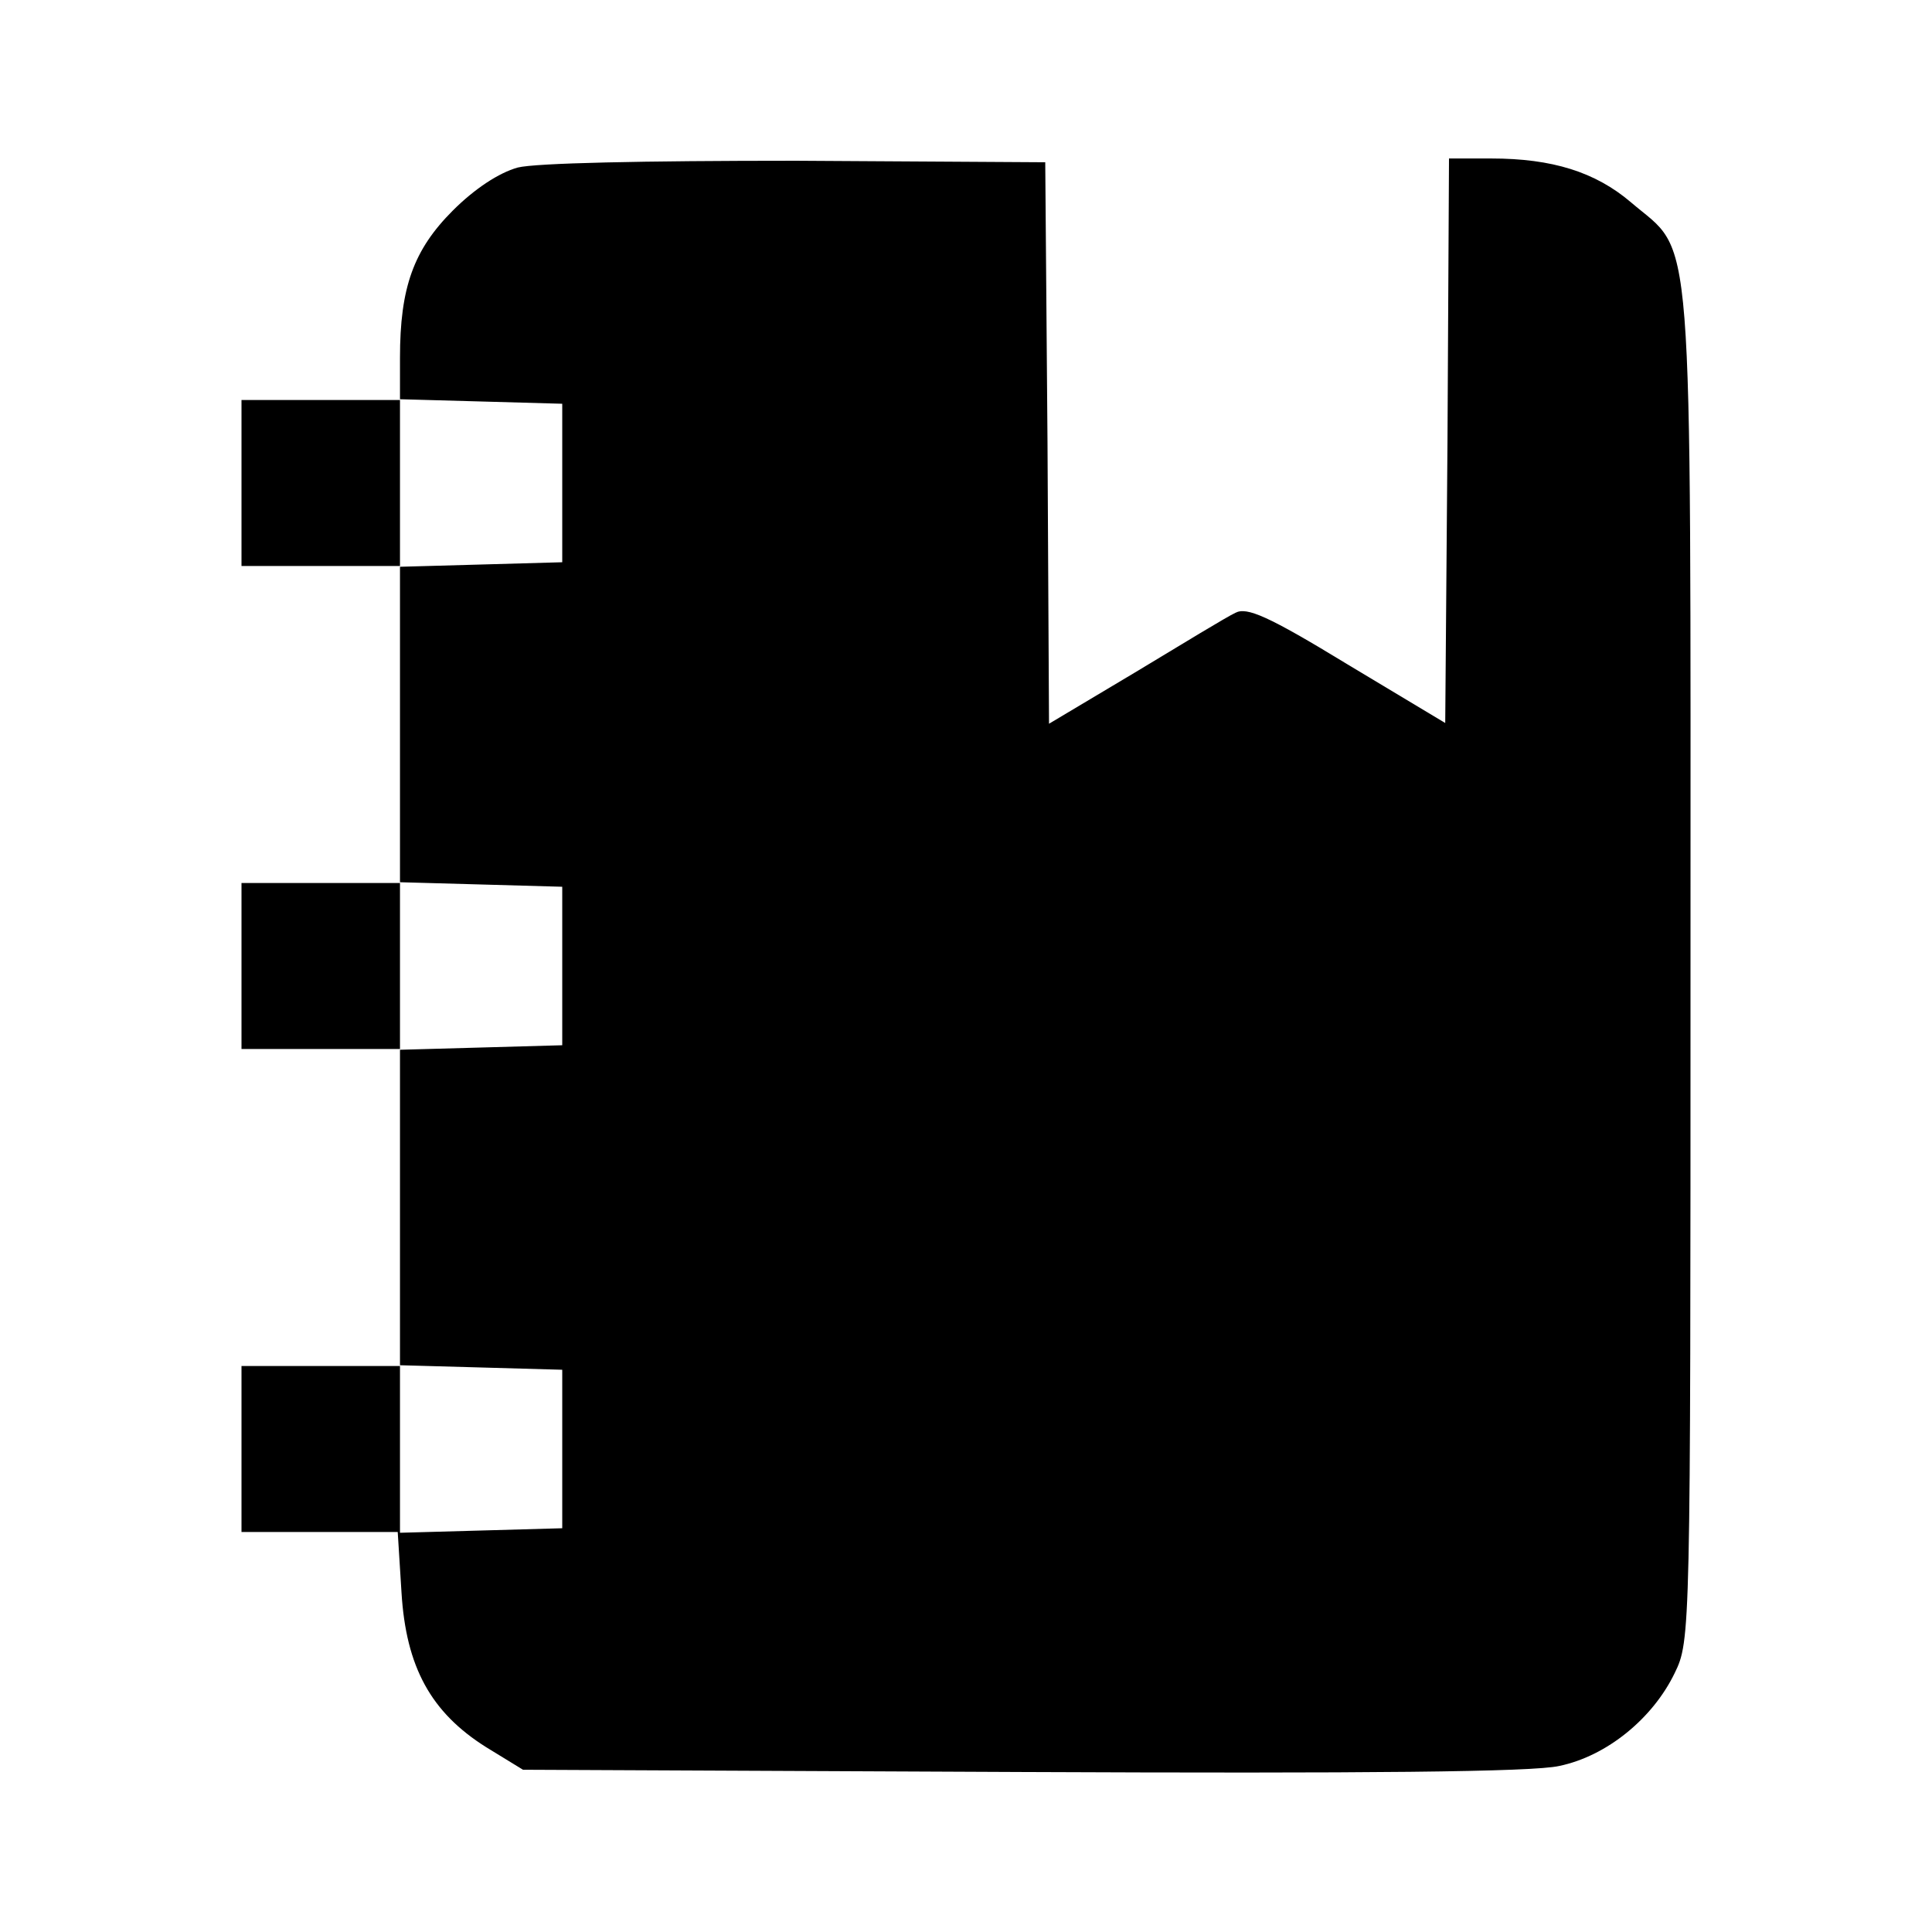
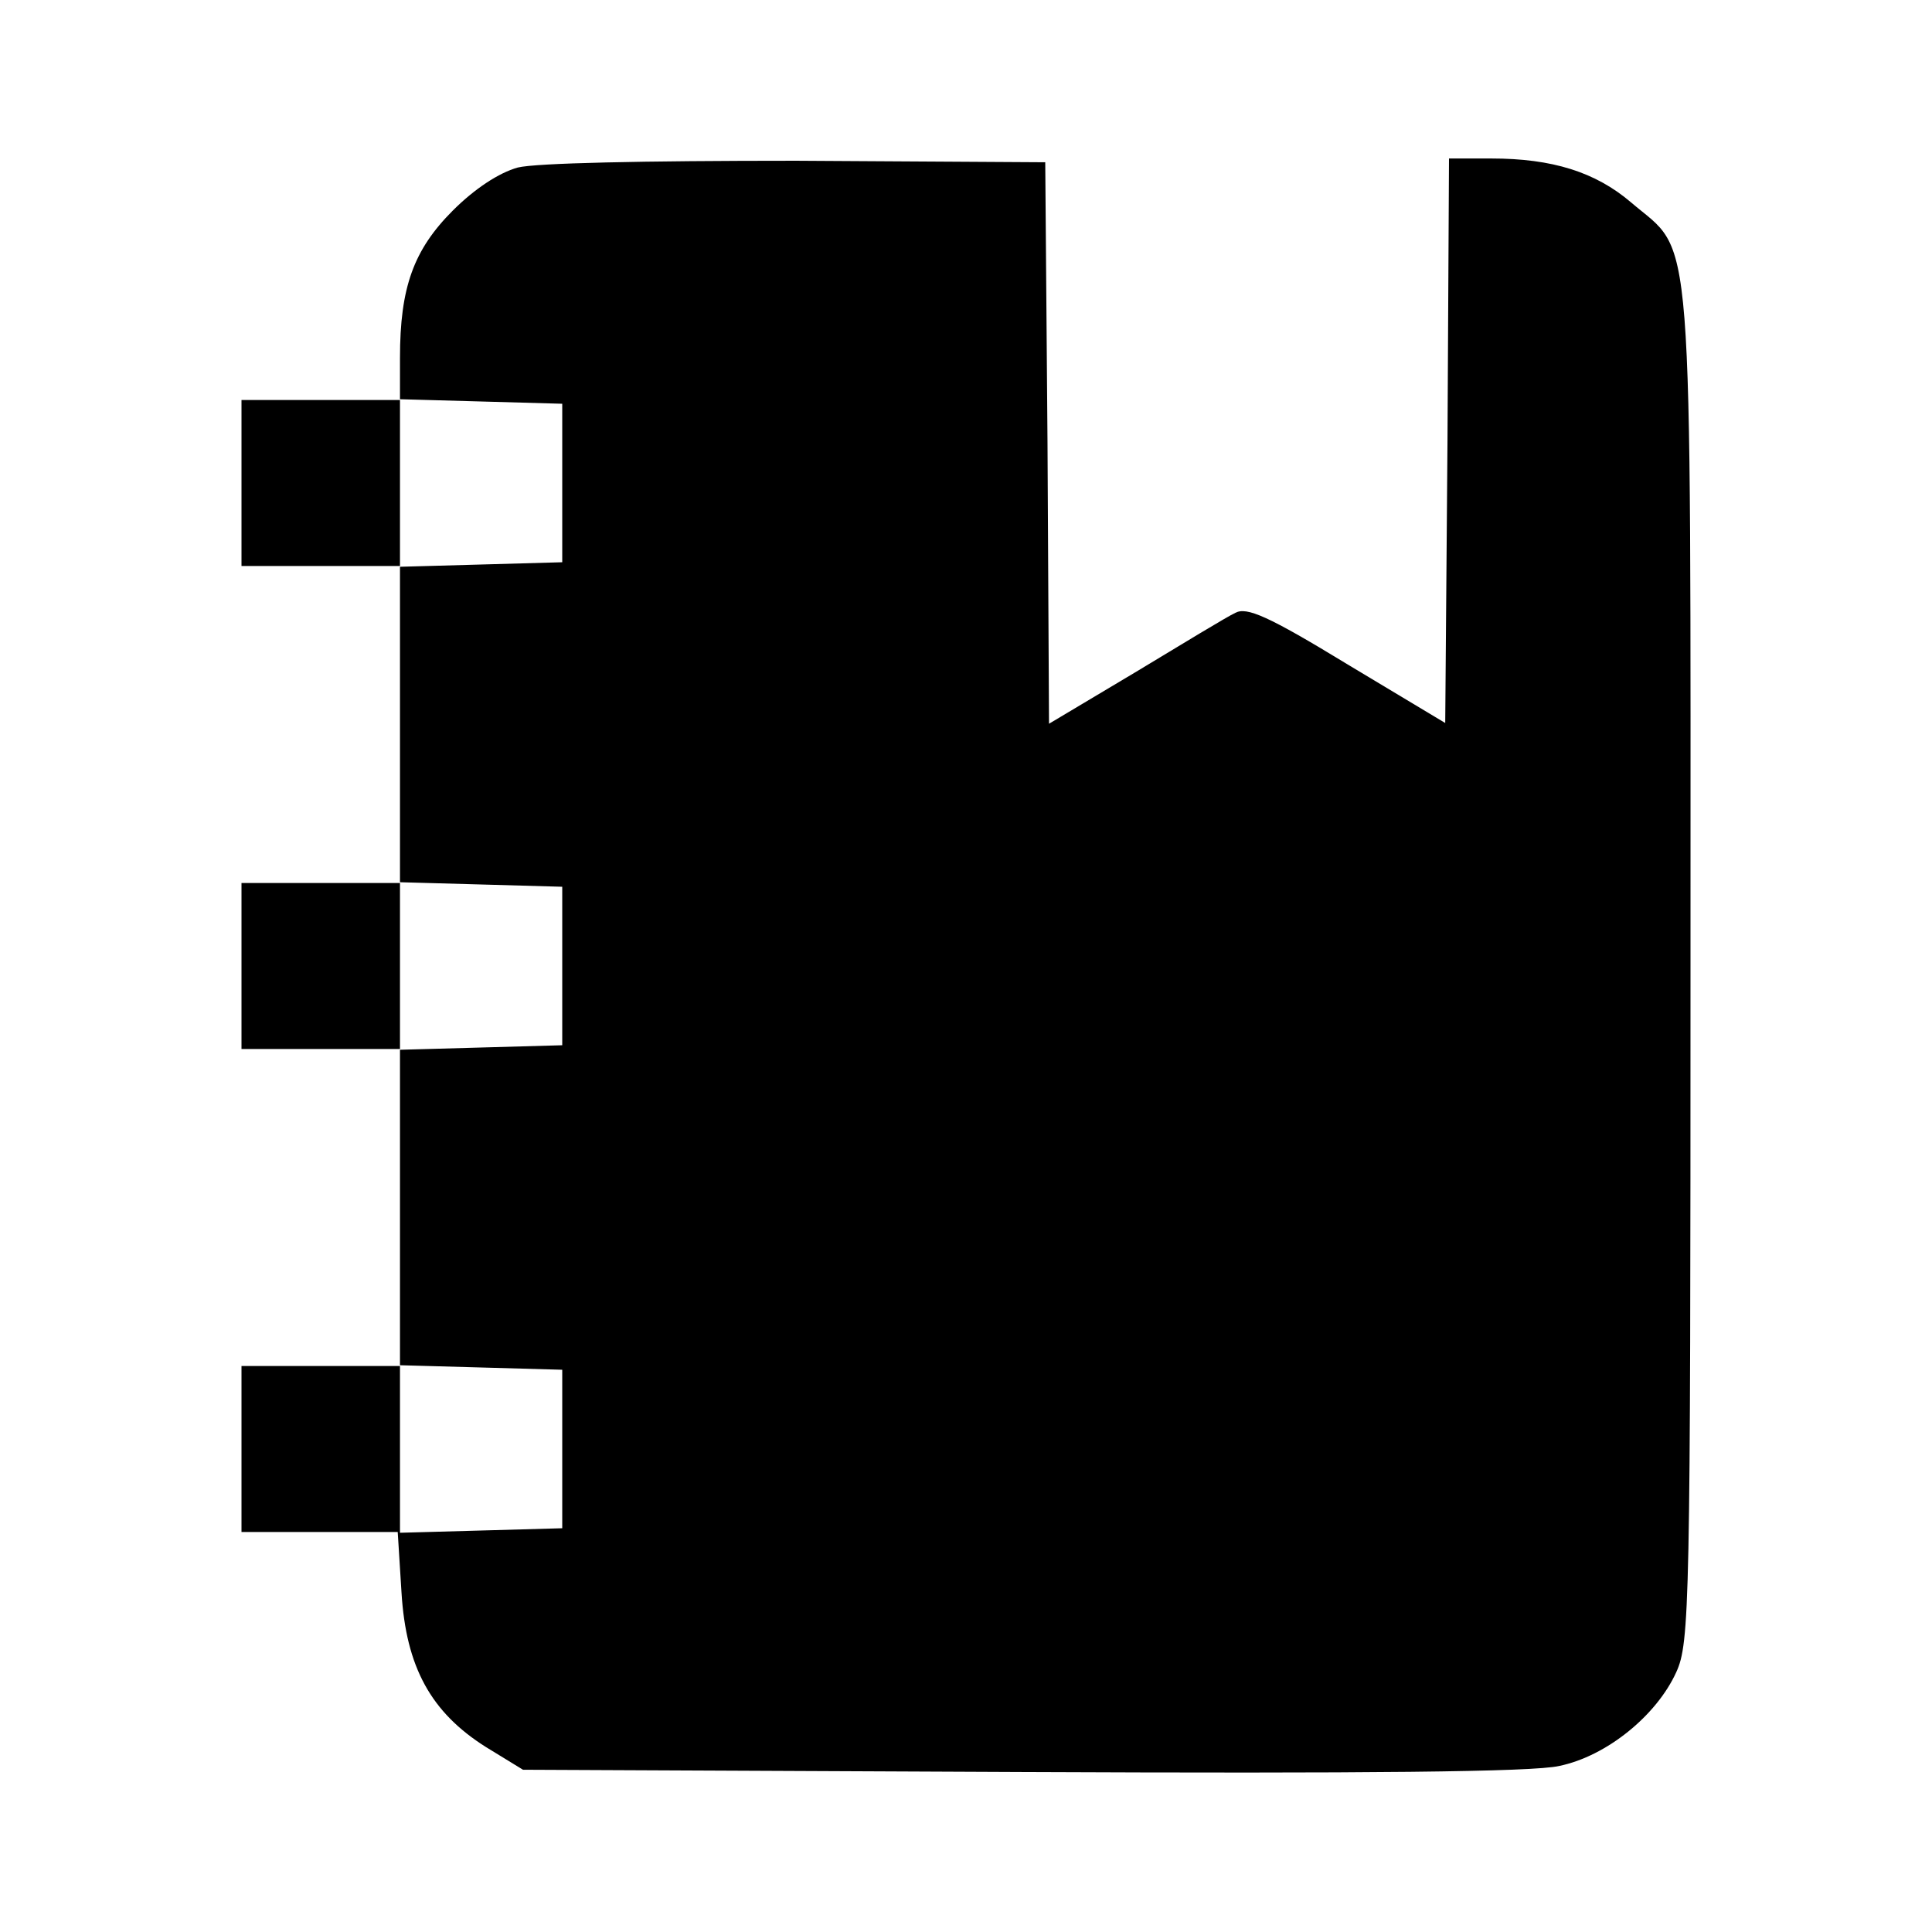
<svg xmlns="http://www.w3.org/2000/svg" version="1.0" width="256pt" height="256pt" viewBox="0 0 256 256" preserveAspectRatio="xMidYMid meet">
  <g transform="translate(0,256) scale(0.1,-0.1)" fill="#000000" stroke="none">
-     <path d="M686 2338 c-25 -7 -57 -28 -86 -57 -52 -52 -70 -102 -70 -195 l0 -56 -105 0 -105 0 0 -110 0 -110 105 0 105 0 0 -210 0 -210 -105 0 -105 0 0 -110 0 -110 105 0 105 0 0 -210 0 -210 -105 0 -105 0 0 -110 0 -110 104 0 103 0 5 -80 c6 -99 39 -159 112 -205 l49 -30 661 -3 c457 -2 677 0 712 8 63 13 124 63 153 123 21 43 21 51 21 938 0 1009 5 939 -79 1011 -47 40 -104 58 -185 58 l-56 0 -2 -374 -3 -374 -130 78 c-105 64 -133 76 -148 68 -11 -5 -70 -41 -133 -79 l-114 -68 -2 372 -3 372 -330 2 c-204 0 -345 -3 -369 -9z m59 -418 l0 -105 -107 -3 -108 -3 0 111 0 111 108 -3 107 -3 0 -105z m0 -640 l0 -105 -107 -3 -108 -3 0 111 0 111 108 -3 107 -3 0 -105z m0 -640 l0 -105 -107 -3 -108 -3 0 111 0 111 108 -3 107 -3 0 -105z" />
+     <path d="M686 2338 c-25 -7 -57 -28 -86 -57 -52 -52 -70 -102 -70 -195 l0 -56 -105 0 -105 0 0 -110 0 -110 105 0 105 0 0 -210 0 -210 -105 0 -105 0 0 -110 0 -110 105 0 105 0 0 -210 0 -210 -105 0 -105 0 0 -110 0 -110 104 0 103 0 5 -80 c6 -99 39 -159 112 -205 l49 -30 661 -3 c457 -2 677 0 712 8 63 13 129 67 155 124 18 39 19 88 19 936 0 1010 5 940 -79 1012 -47 40 -104 58 -185 58 l-56 0 -2 -374 -3 -374 -130 78 c-105 64 -133 76 -148 68 -11 -5 -70 -41 -133 -79 l-114 -68 -2 372 -3 372 -330 2 c-204 0 -345 -3 -369 -9z m59 -418 l0 -105 -107 -3 -108 -3 0 111 0 111 108 -3 107 -3 0 -105z m0 -640 l0 -105 -107 -3 -108 -3 0 111 0 111 108 -3 107 -3 0 -105z m0 -640 l0 -105 -107 -3 -108 -3 0 111 0 111 108 -3 107 -3 0 -105z" />
  </g>
</svg>
